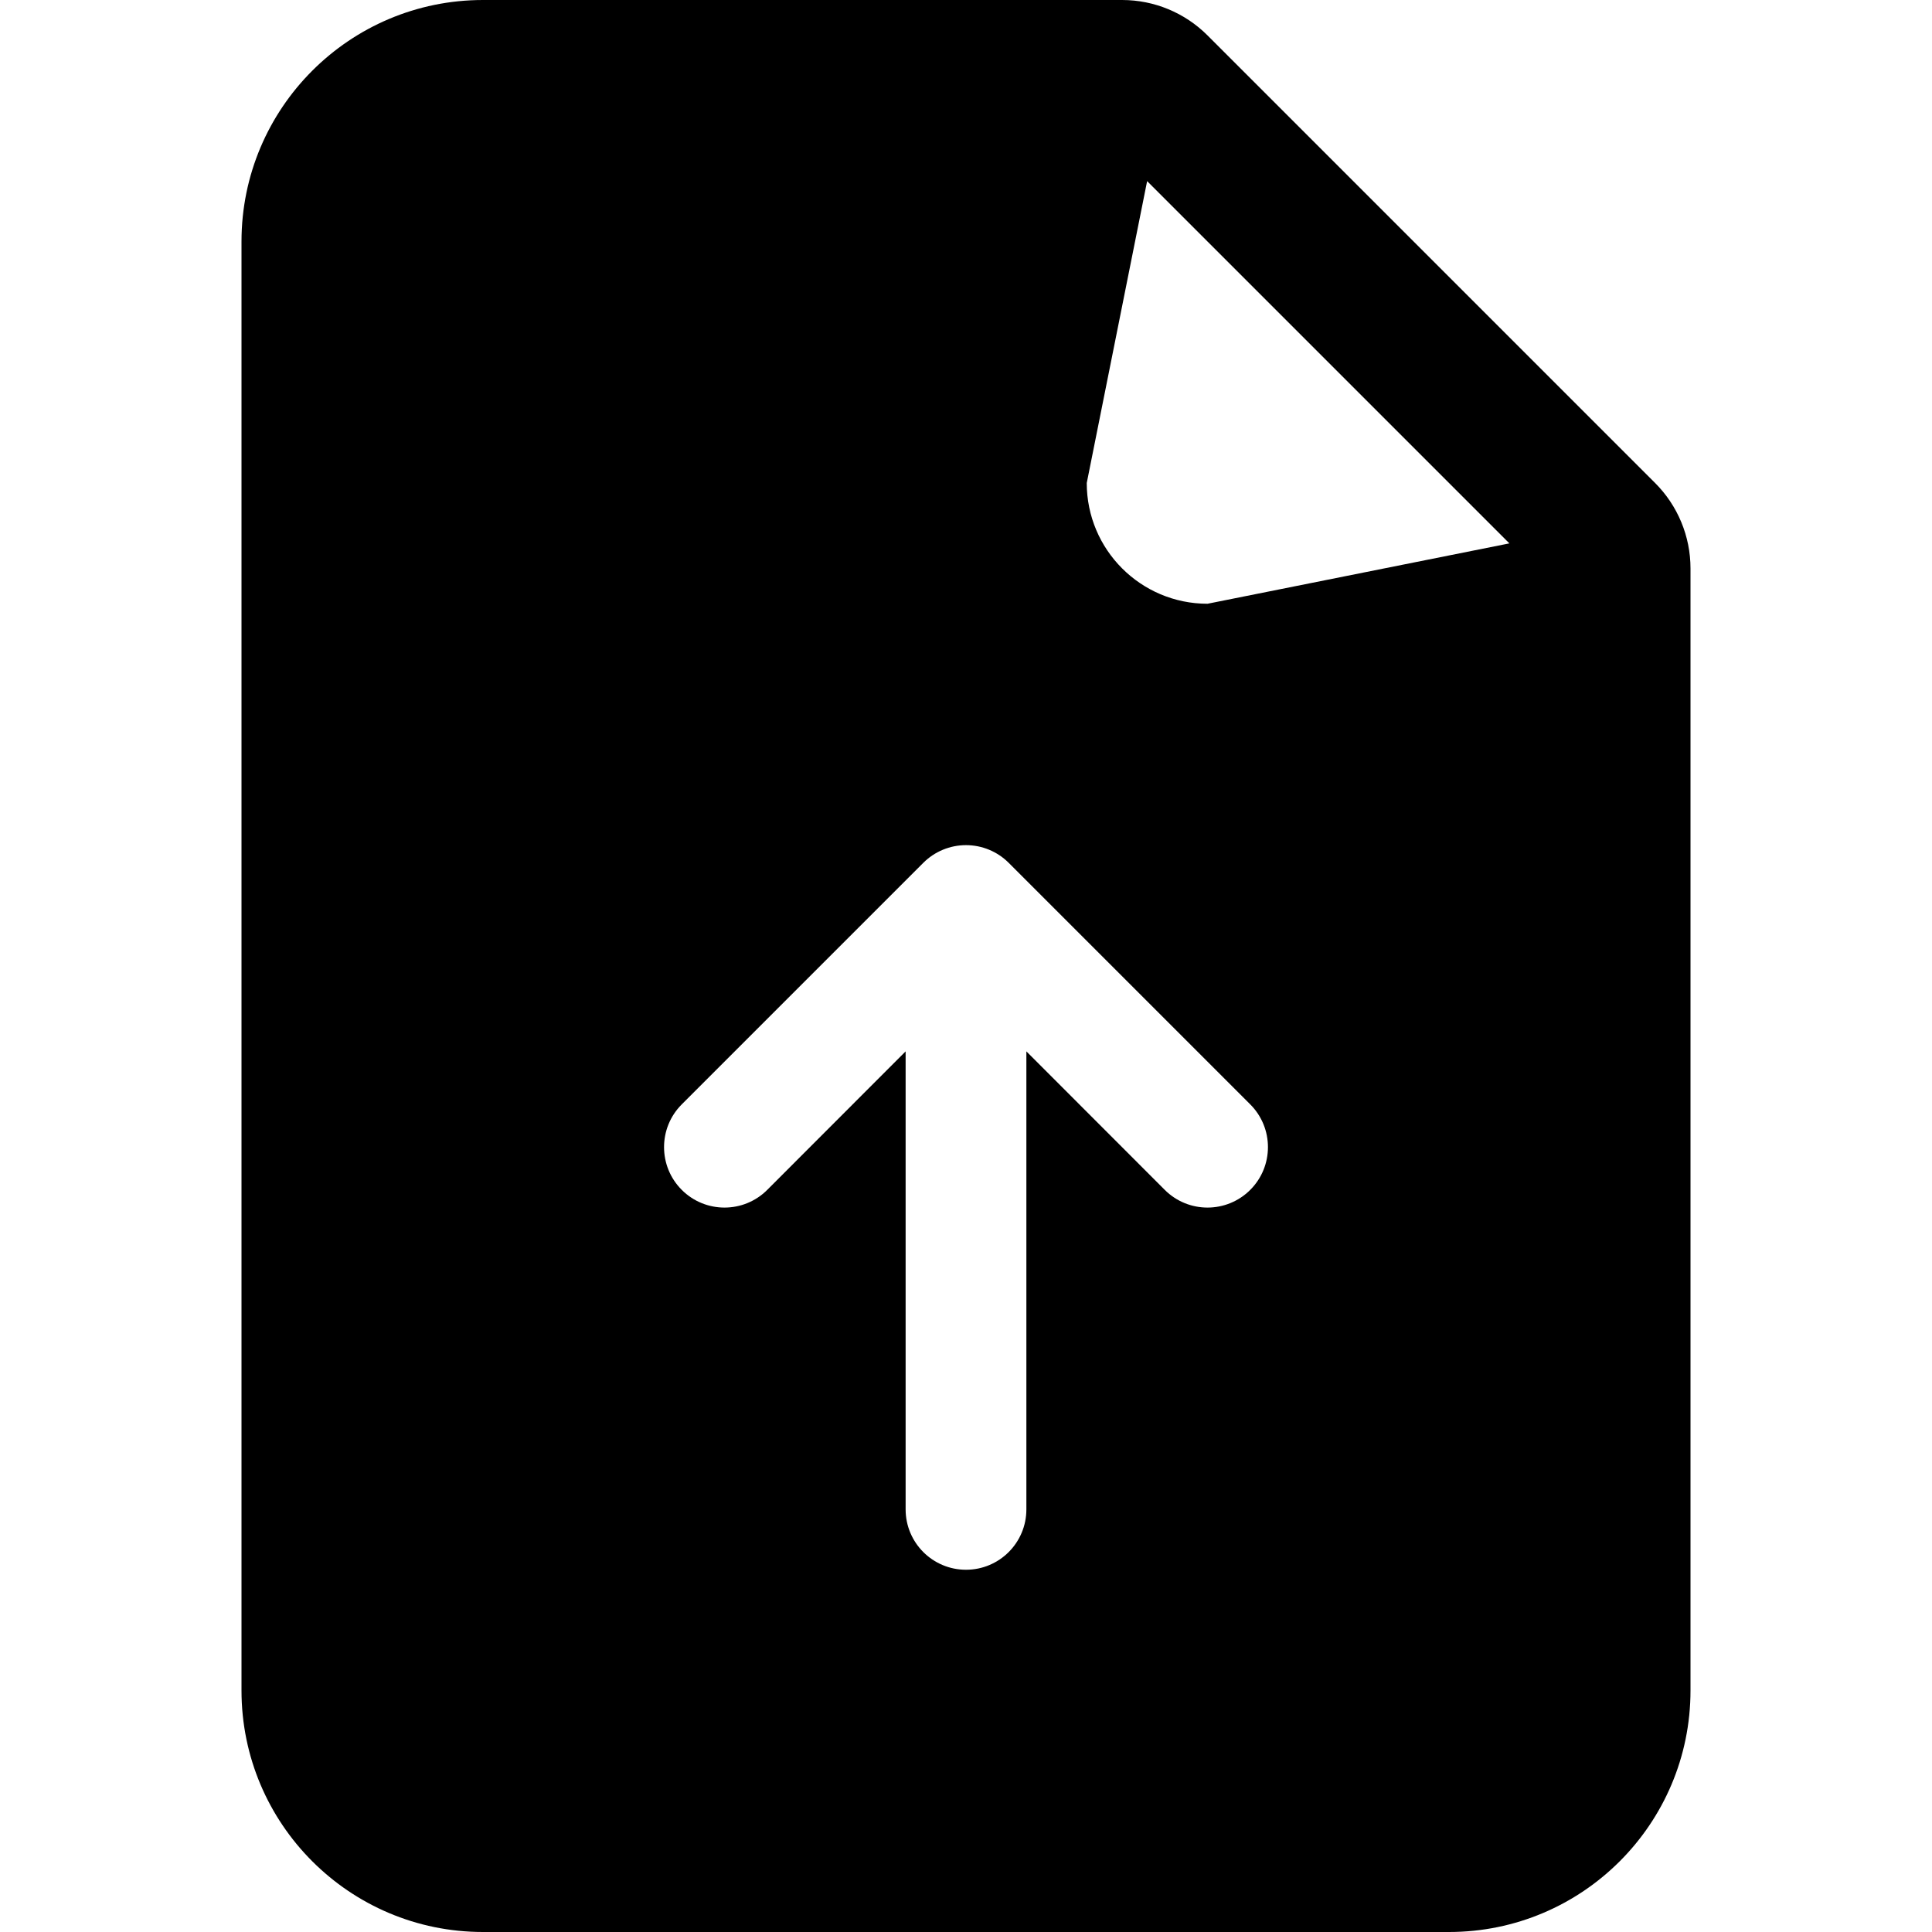
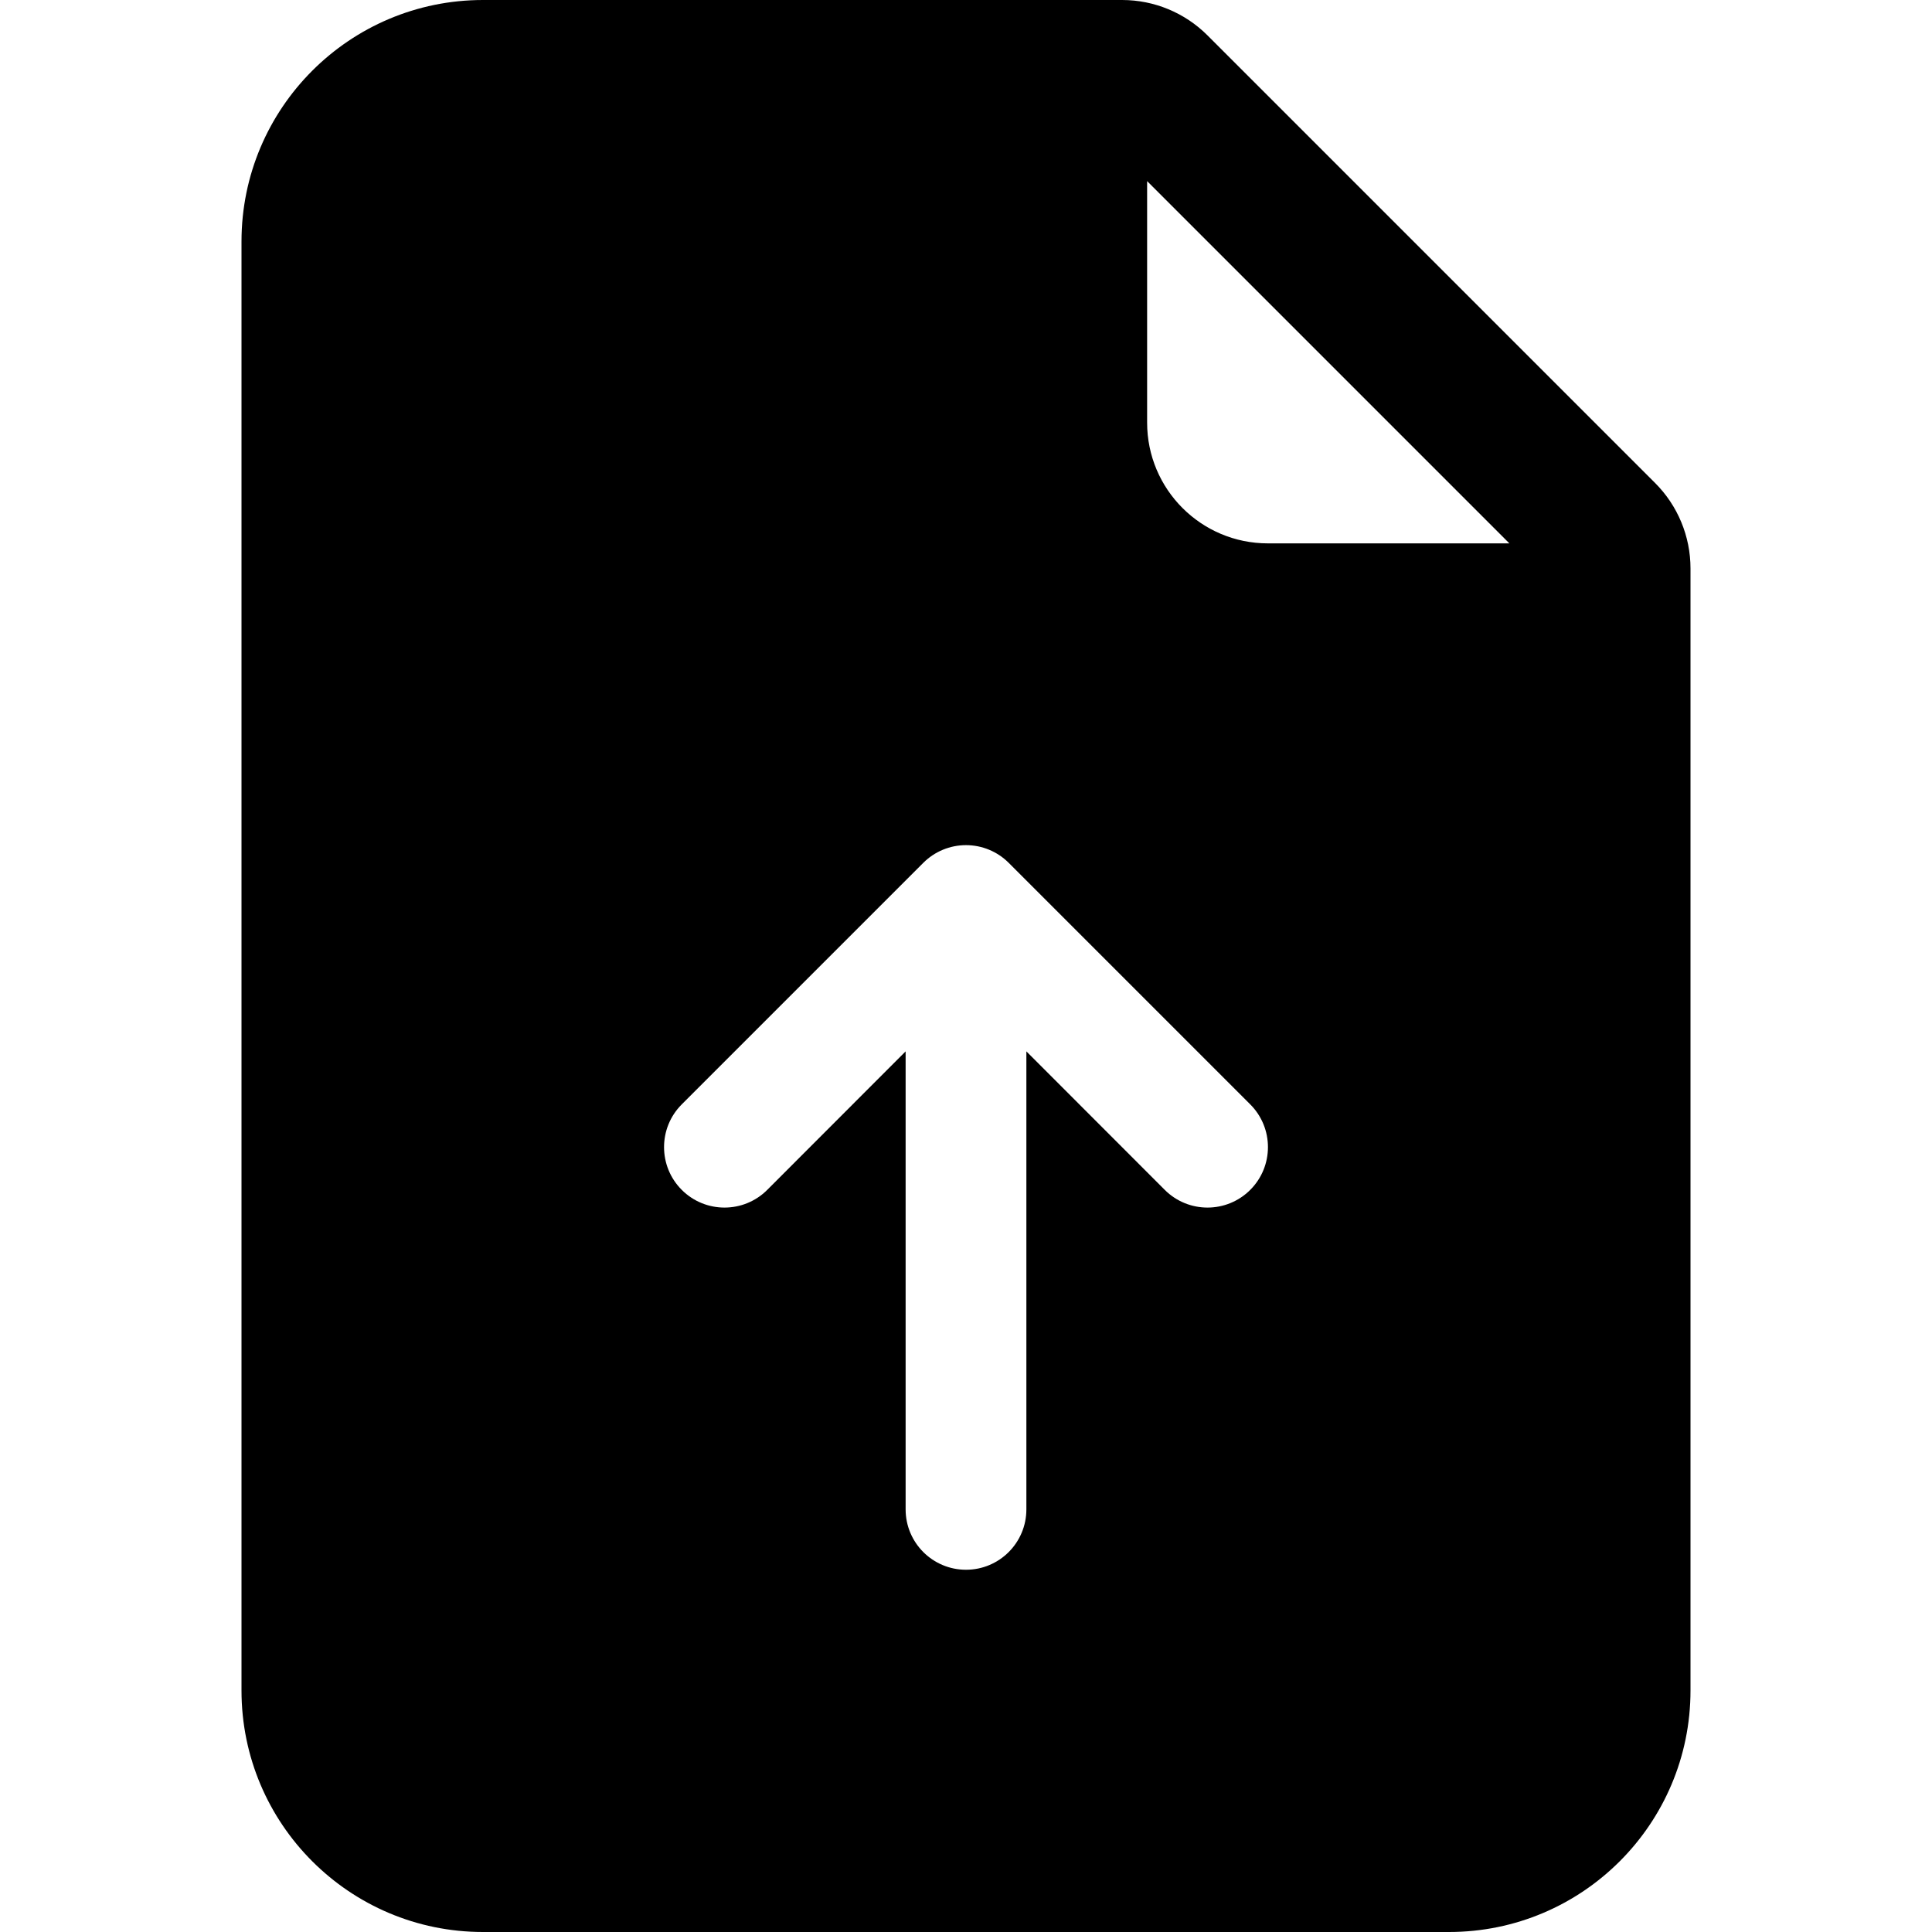
<svg xmlns="http://www.w3.org/2000/svg" width="1em" height="1em" viewBox="0 0 16 16" class="bi bi-file-earmark-arrow-up-fill" fill="currentColor">
-   <path fill-rule="evenodd" d="M2 2a2 2 0 0 1 2-2h5.293A1 1 0 0 1 10 .293L13.707 4a1 1 0 0 1 .293.707V14a2 2 0 0 1-2 2H4a2 2 0 0 1-2-2V2zm7 2l.5-2.5 3 3L10 5a1 1 0 0 1-1-1zM6.354 9.854a.5.5 0 0 1-.708-.708l2-2a.5.5 0 0 1 .708 0l2 2a.5.5 0 0 1-.708.708L8.5 8.707V12.5a.5.5 0 0 1-1 0V8.707L6.354 9.854z" />
+   <path fill-rule="evenodd" d="M2 2a2 2 0 0 1 2-2h5.293A1 1 0 0 1 10 .293L13.707 4a1 1 0 0 1 .293.707V14a2 2 0 0 1-2 2H4a2 2 0 0 1-2-2V2zm7.5 1.5v-2l3 3h-2a1 1 0 0 1-1-1zM6.354 9.854a.5.5 0 0 1-.708-.708l2-2a.5.5 0 0 1 .708 0l2 2a.5.5 0 0 1-.708.708L8.5 8.707V12.5a.5.5 0 0 1-1 0V8.707L6.354 9.854z" />
</svg>
